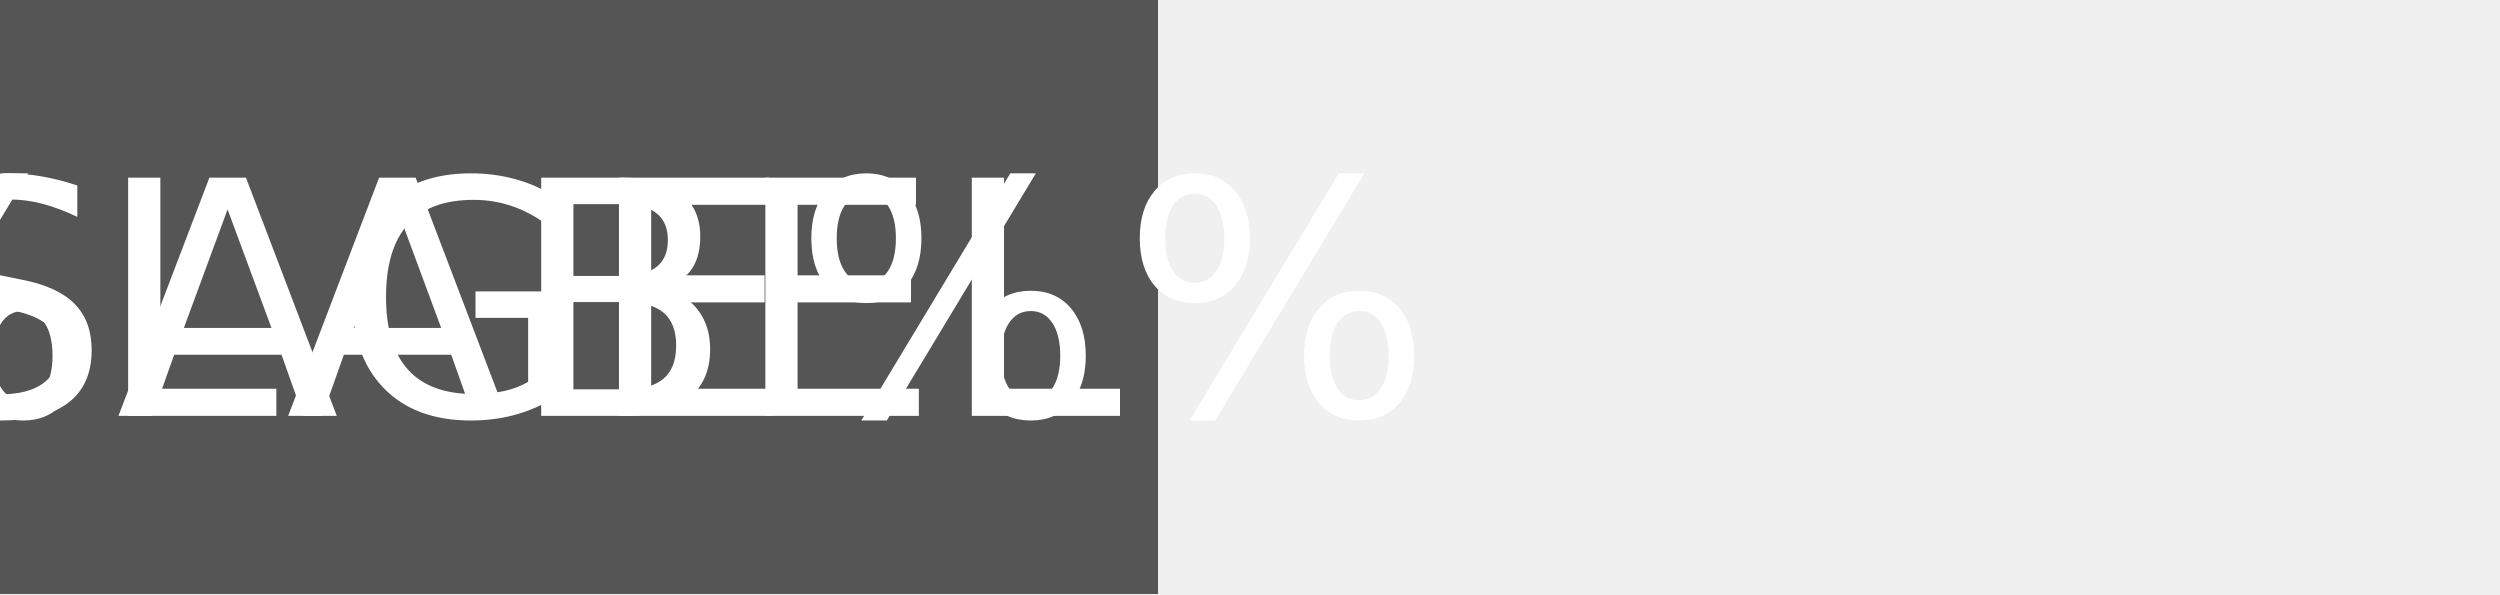
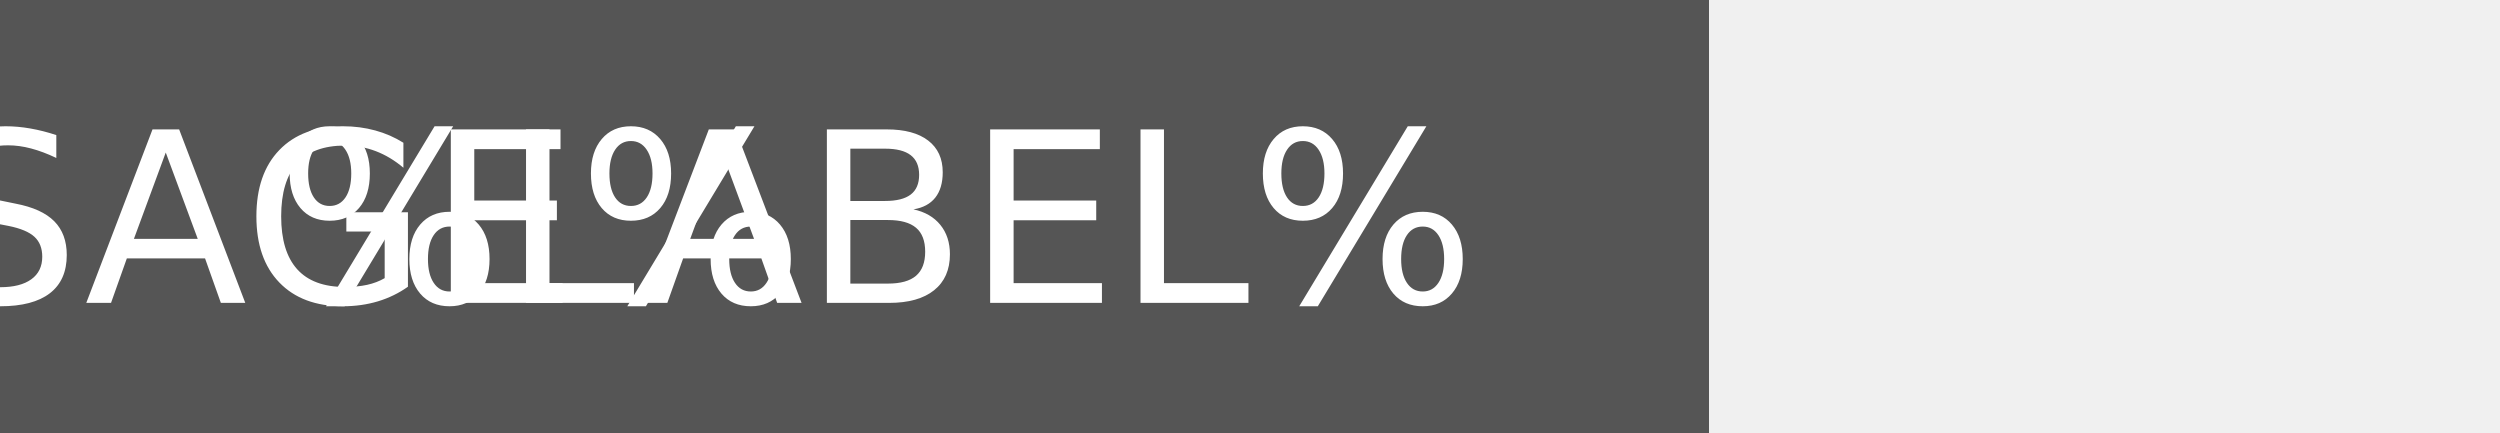
<svg xmlns="http://www.w3.org/2000/svg" width="%IMAGE_WIDTH%" height="20">
  <g shape-rendering="crispEdges">
-     <rect width="39" height="20" fill="#555" />
-     <rect x="39" width="%MESSAGE_BACKGROUND_WIDTH%" height="20" fill="#e05d44" />
+     <rect width="79" height="20" fill="#555" />
+     <rect x="79" width="%MESSAGE_BACKGROUND_WIDTH%" height="20" fill="#e05d44" />
  </g>
  <g fill="#fff" text-anchor="middle" font-family="Verdana,Geneva,DejaVu Sans,sans-serif" text-rendering="geometricPrecision" font-size="110">
-     <text x="205" y="140" transform="scale(.1)" textLength="290">%LABEL%</text>
+     <text x="405" y="140" transform="scale(.1)" textLength="690">%LABEL%</text>
    <text x="%MESSAGE_TEXT_MARGIN_LEFT%" y="140" transform="scale(.1)" textLength="%MESSAGE_TEXT_LENGTH%">%MESSAGE%</text>
  </g>
</svg>
